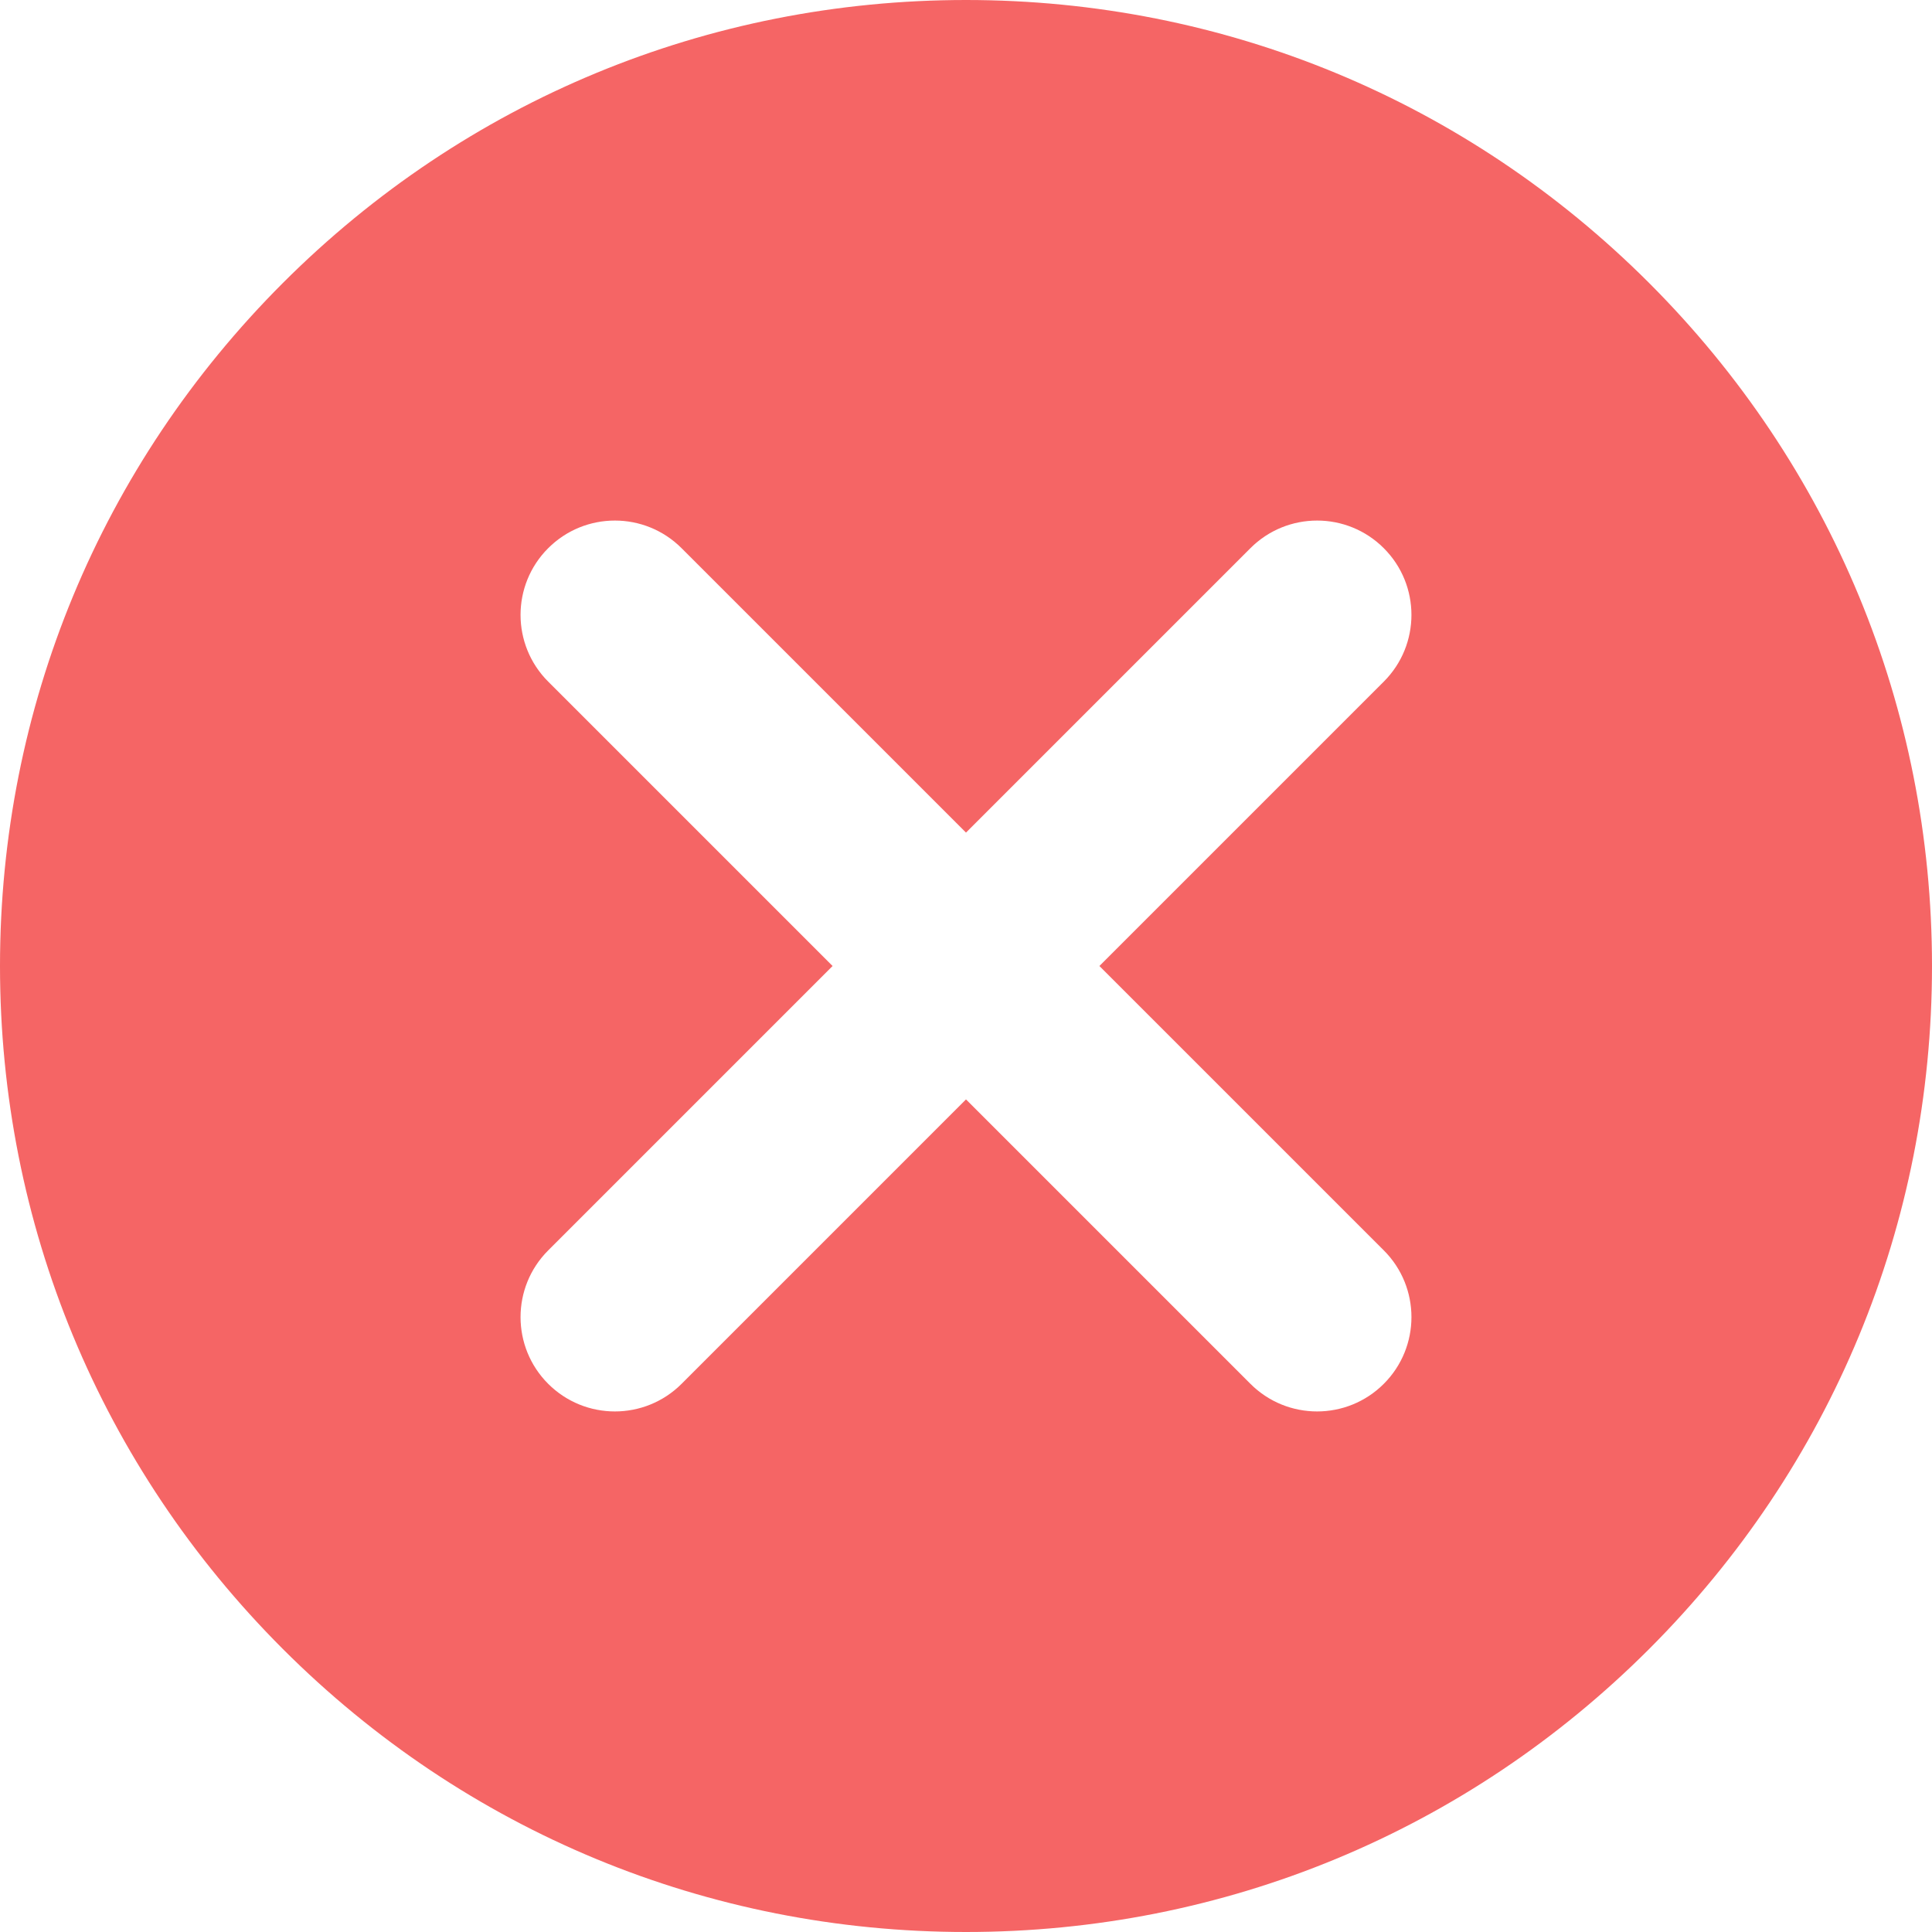
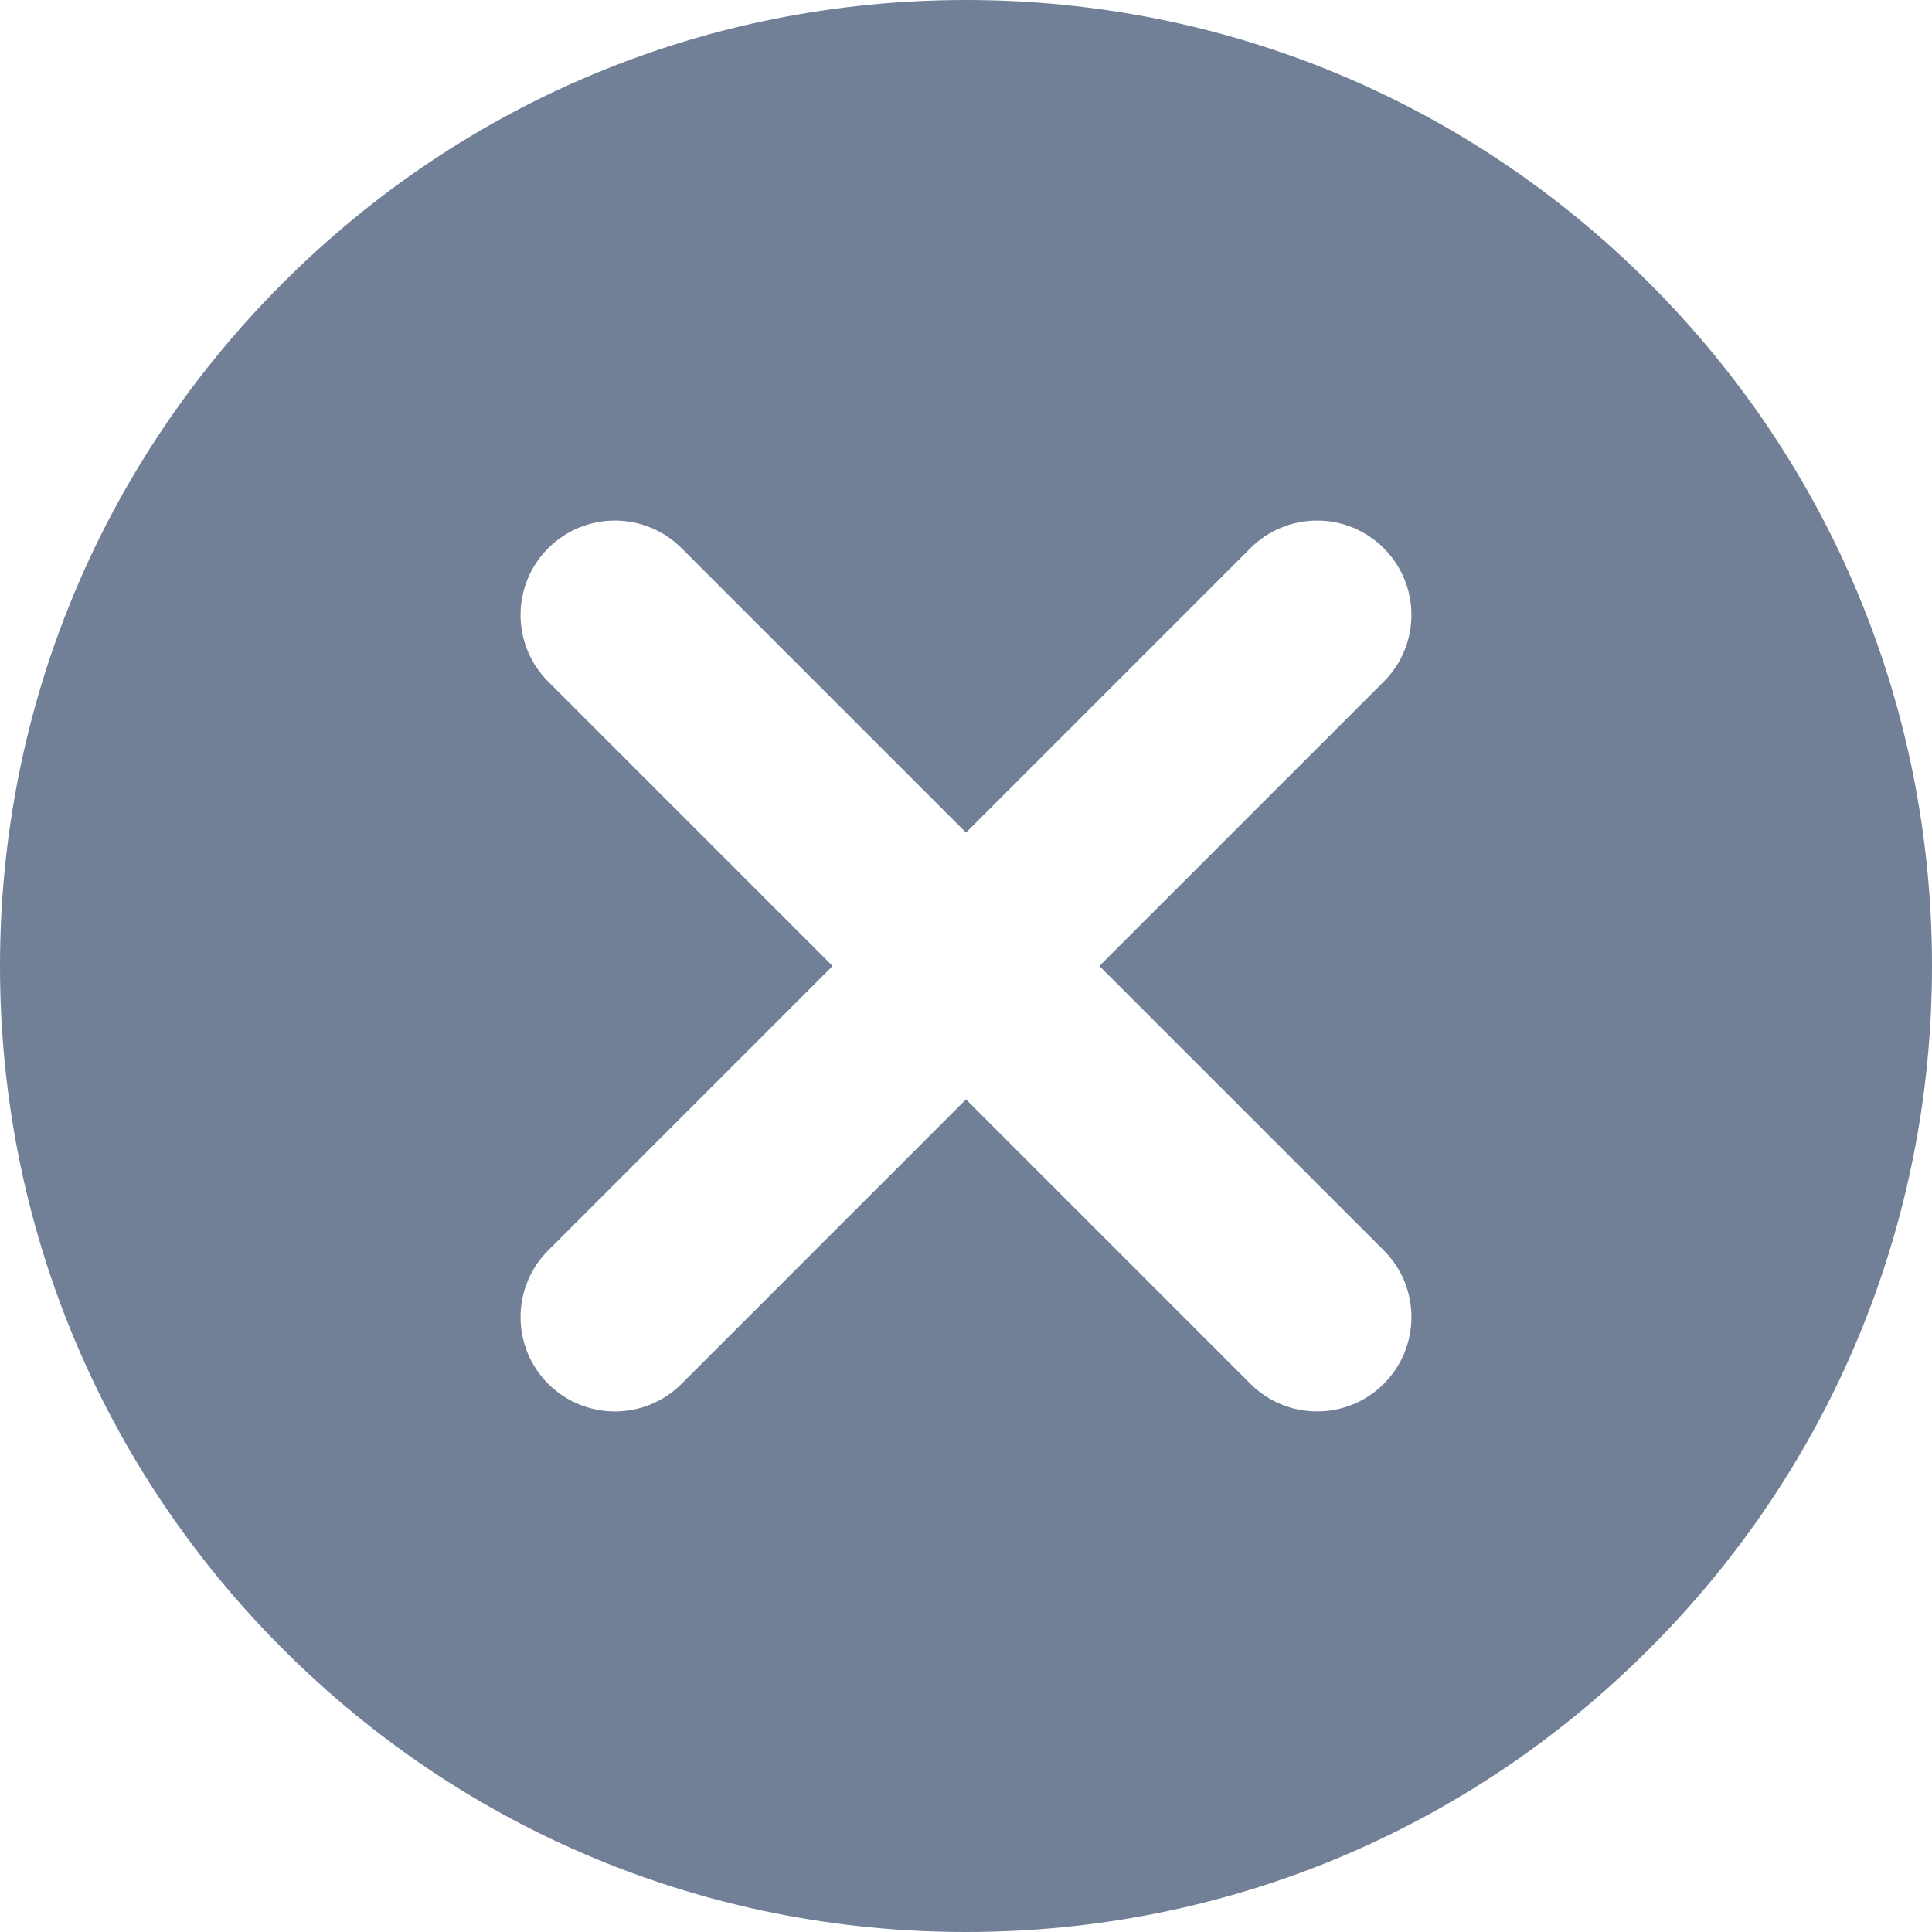
<svg xmlns="http://www.w3.org/2000/svg" height="512pt" viewBox="0 0 512 512" width="512pt">
-   <path fill="#f56565" d="m437.02 74.98c-48.352-48.352-112.641-74.98-181.02-74.98s-132.668 26.629-181.02 74.98c-48.352 48.352-74.98 112.641-74.98 181.02 0 68.383 26.629 132.668 74.98 181.02 48.352 48.352 112.641 74.98 181.02 74.98s132.668-26.629 181.02-74.98c48.352-48.352 74.98-112.637 74.98-181.02 0-68.379-26.629-132.668-74.98-181.02zm-70.293 256.387c9.762 9.766 9.762 25.594 0 35.355-4.883 4.883-11.281 7.324-17.68 7.324s-12.797-2.441-17.68-7.324l-75.367-75.367-75.367 75.371c-4.883 4.879-11.281 7.32-17.68 7.32s-12.797-2.441-17.68-7.32c-9.762-9.766-9.762-25.594 0-35.355l75.371-75.371-75.371-75.367c-9.762-9.766-9.762-25.594 0-35.355 9.766-9.766 25.594-9.766 35.355 0l75.371 75.367 75.367-75.367c9.766-9.762 25.594-9.766 35.355 0 9.766 9.762 9.766 25.59 0 35.355l-75.367 75.367zm0 0" />
+   <path fill="#718096" d="m437.02 74.98c-48.352-48.352-112.641-74.98-181.02-74.98s-132.668 26.629-181.02 74.98c-48.352 48.352-74.98 112.641-74.98 181.02 0 68.383 26.629 132.668 74.98 181.02 48.352 48.352 112.641 74.98 181.02 74.98s132.668-26.629 181.02-74.98c48.352-48.352 74.98-112.637 74.98-181.02 0-68.379-26.629-132.668-74.98-181.02zm-70.293 256.387c9.762 9.766 9.762 25.594 0 35.355-4.883 4.883-11.281 7.324-17.68 7.324s-12.797-2.441-17.68-7.324l-75.367-75.367-75.367 75.371c-4.883 4.879-11.281 7.32-17.68 7.32s-12.797-2.441-17.68-7.32c-9.762-9.766-9.762-25.594 0-35.355l75.371-75.371-75.371-75.367c-9.762-9.766-9.762-25.594 0-35.355 9.766-9.766 25.594-9.766 35.355 0l75.371 75.367 75.367-75.367c9.766-9.762 25.594-9.766 35.355 0 9.766 9.762 9.766 25.59 0 35.355l-75.367 75.367zm0 0" />
</svg>
